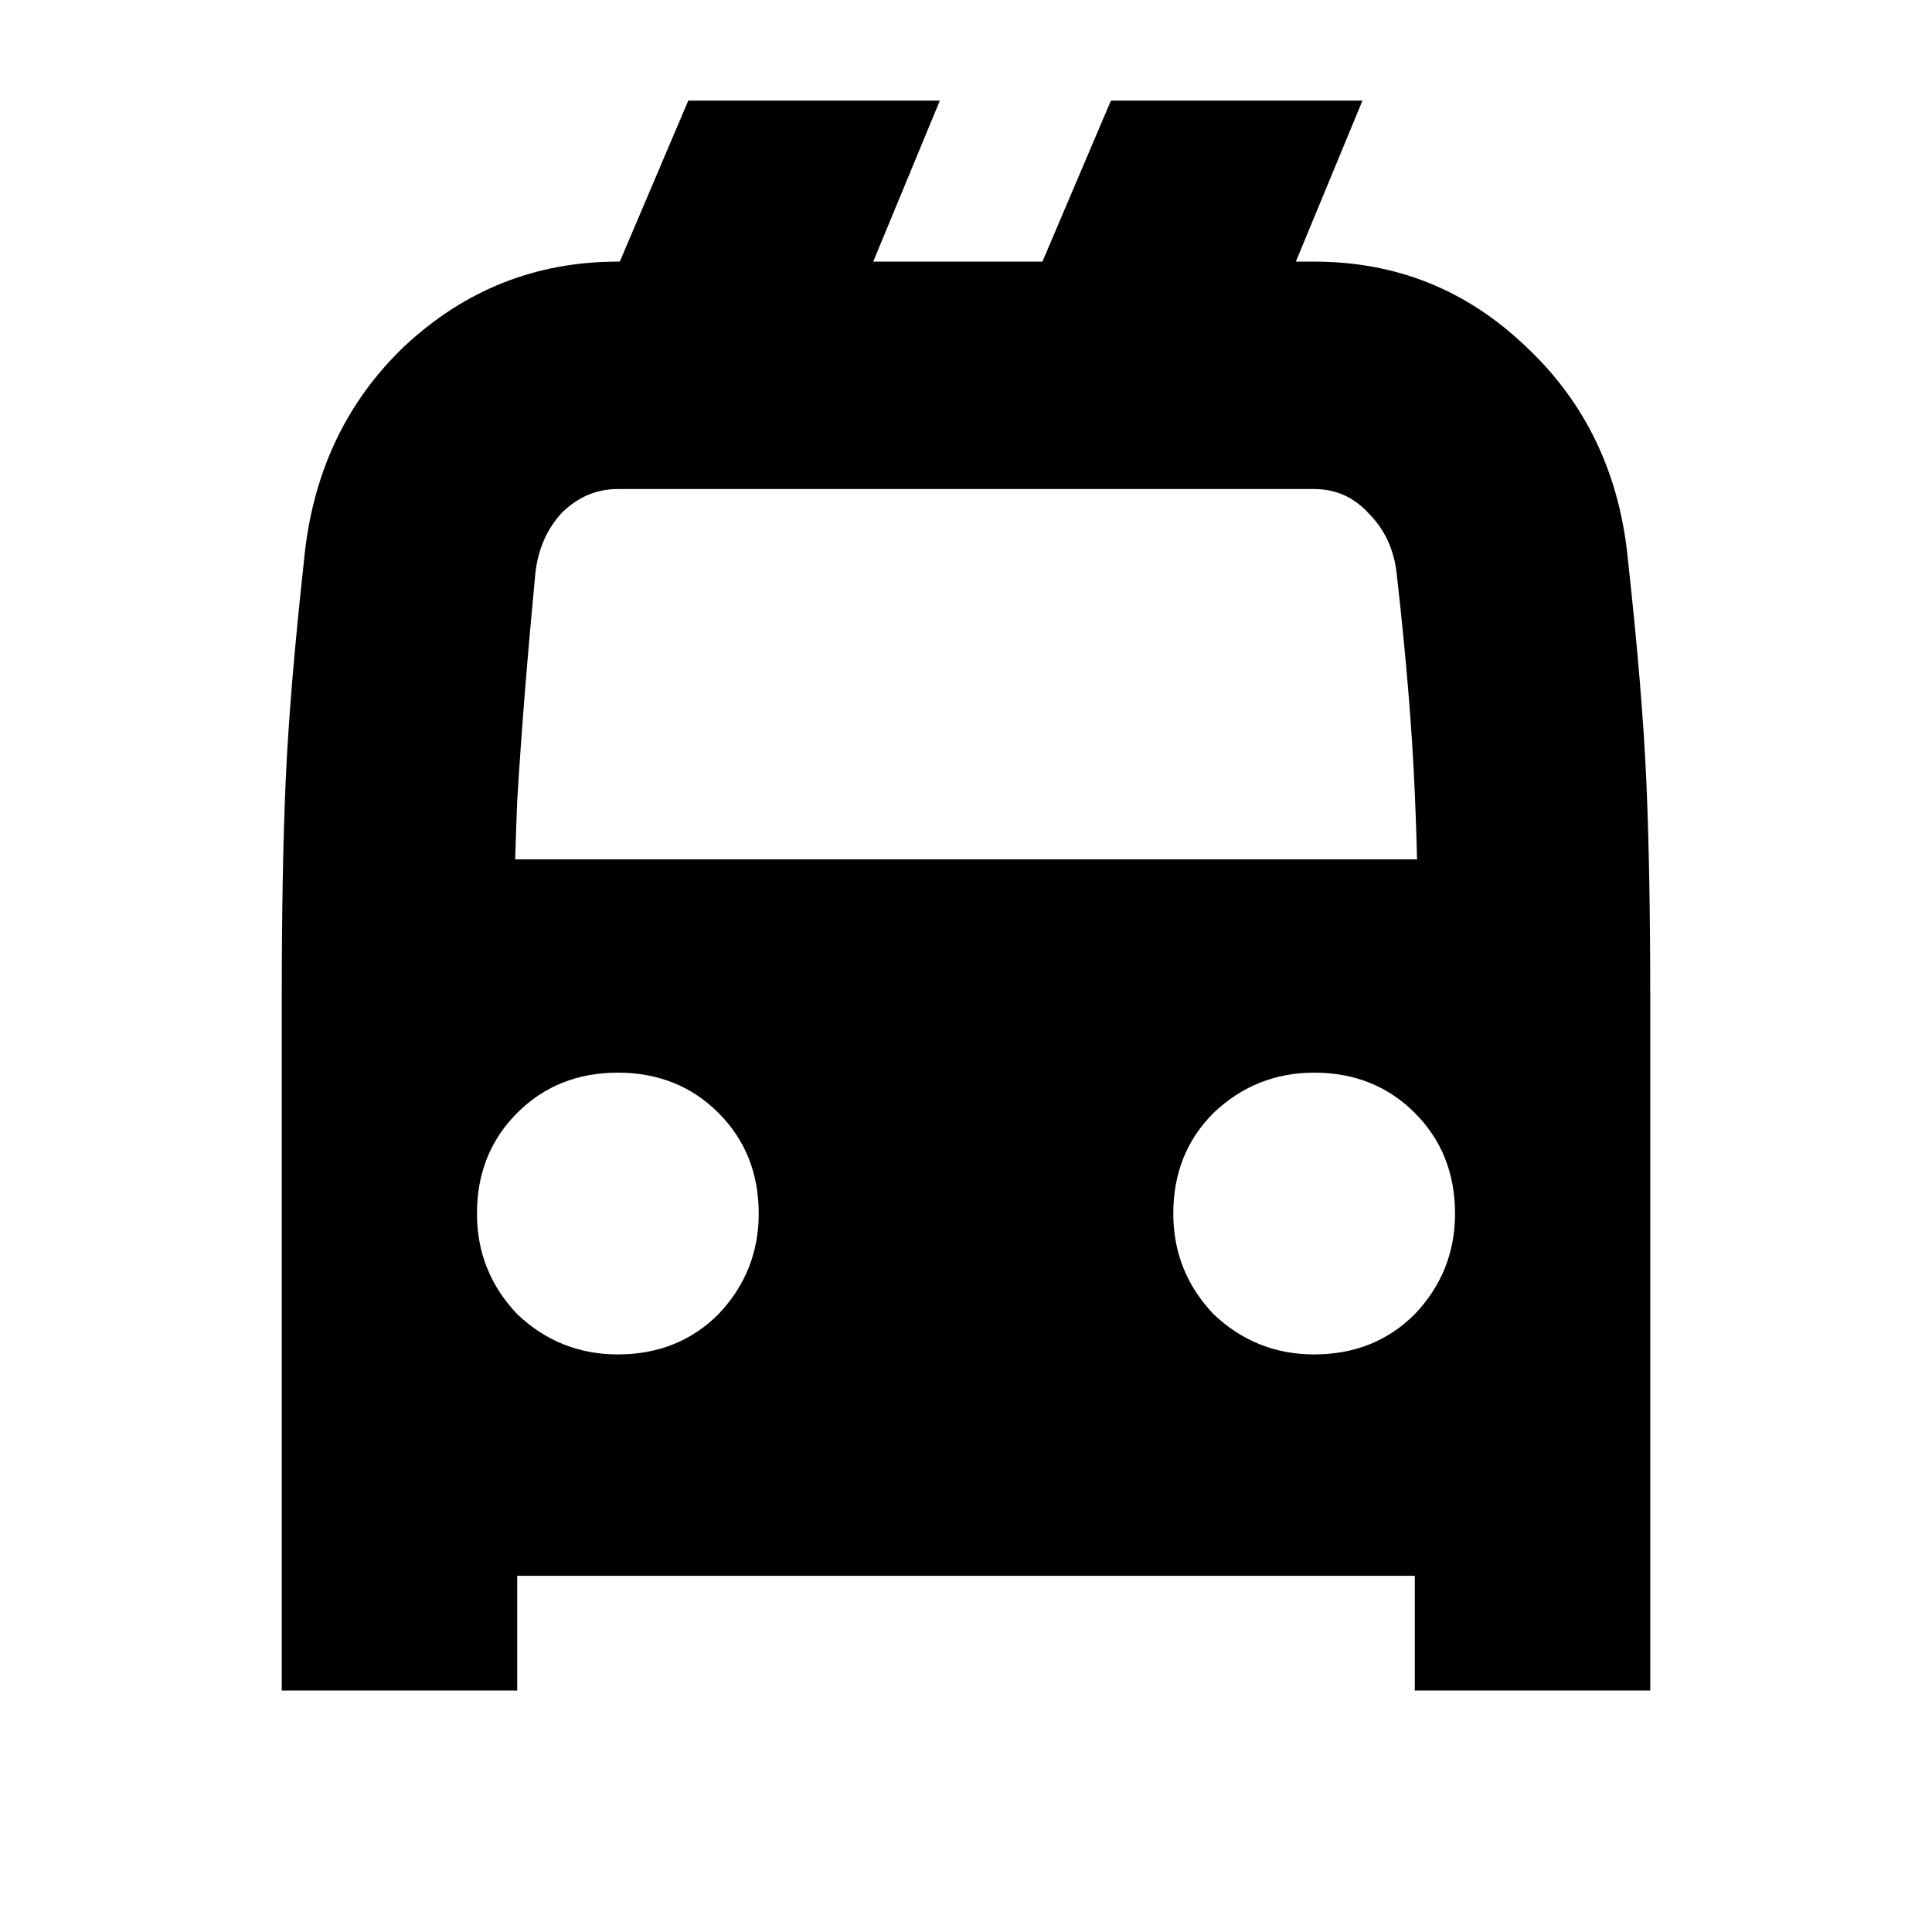
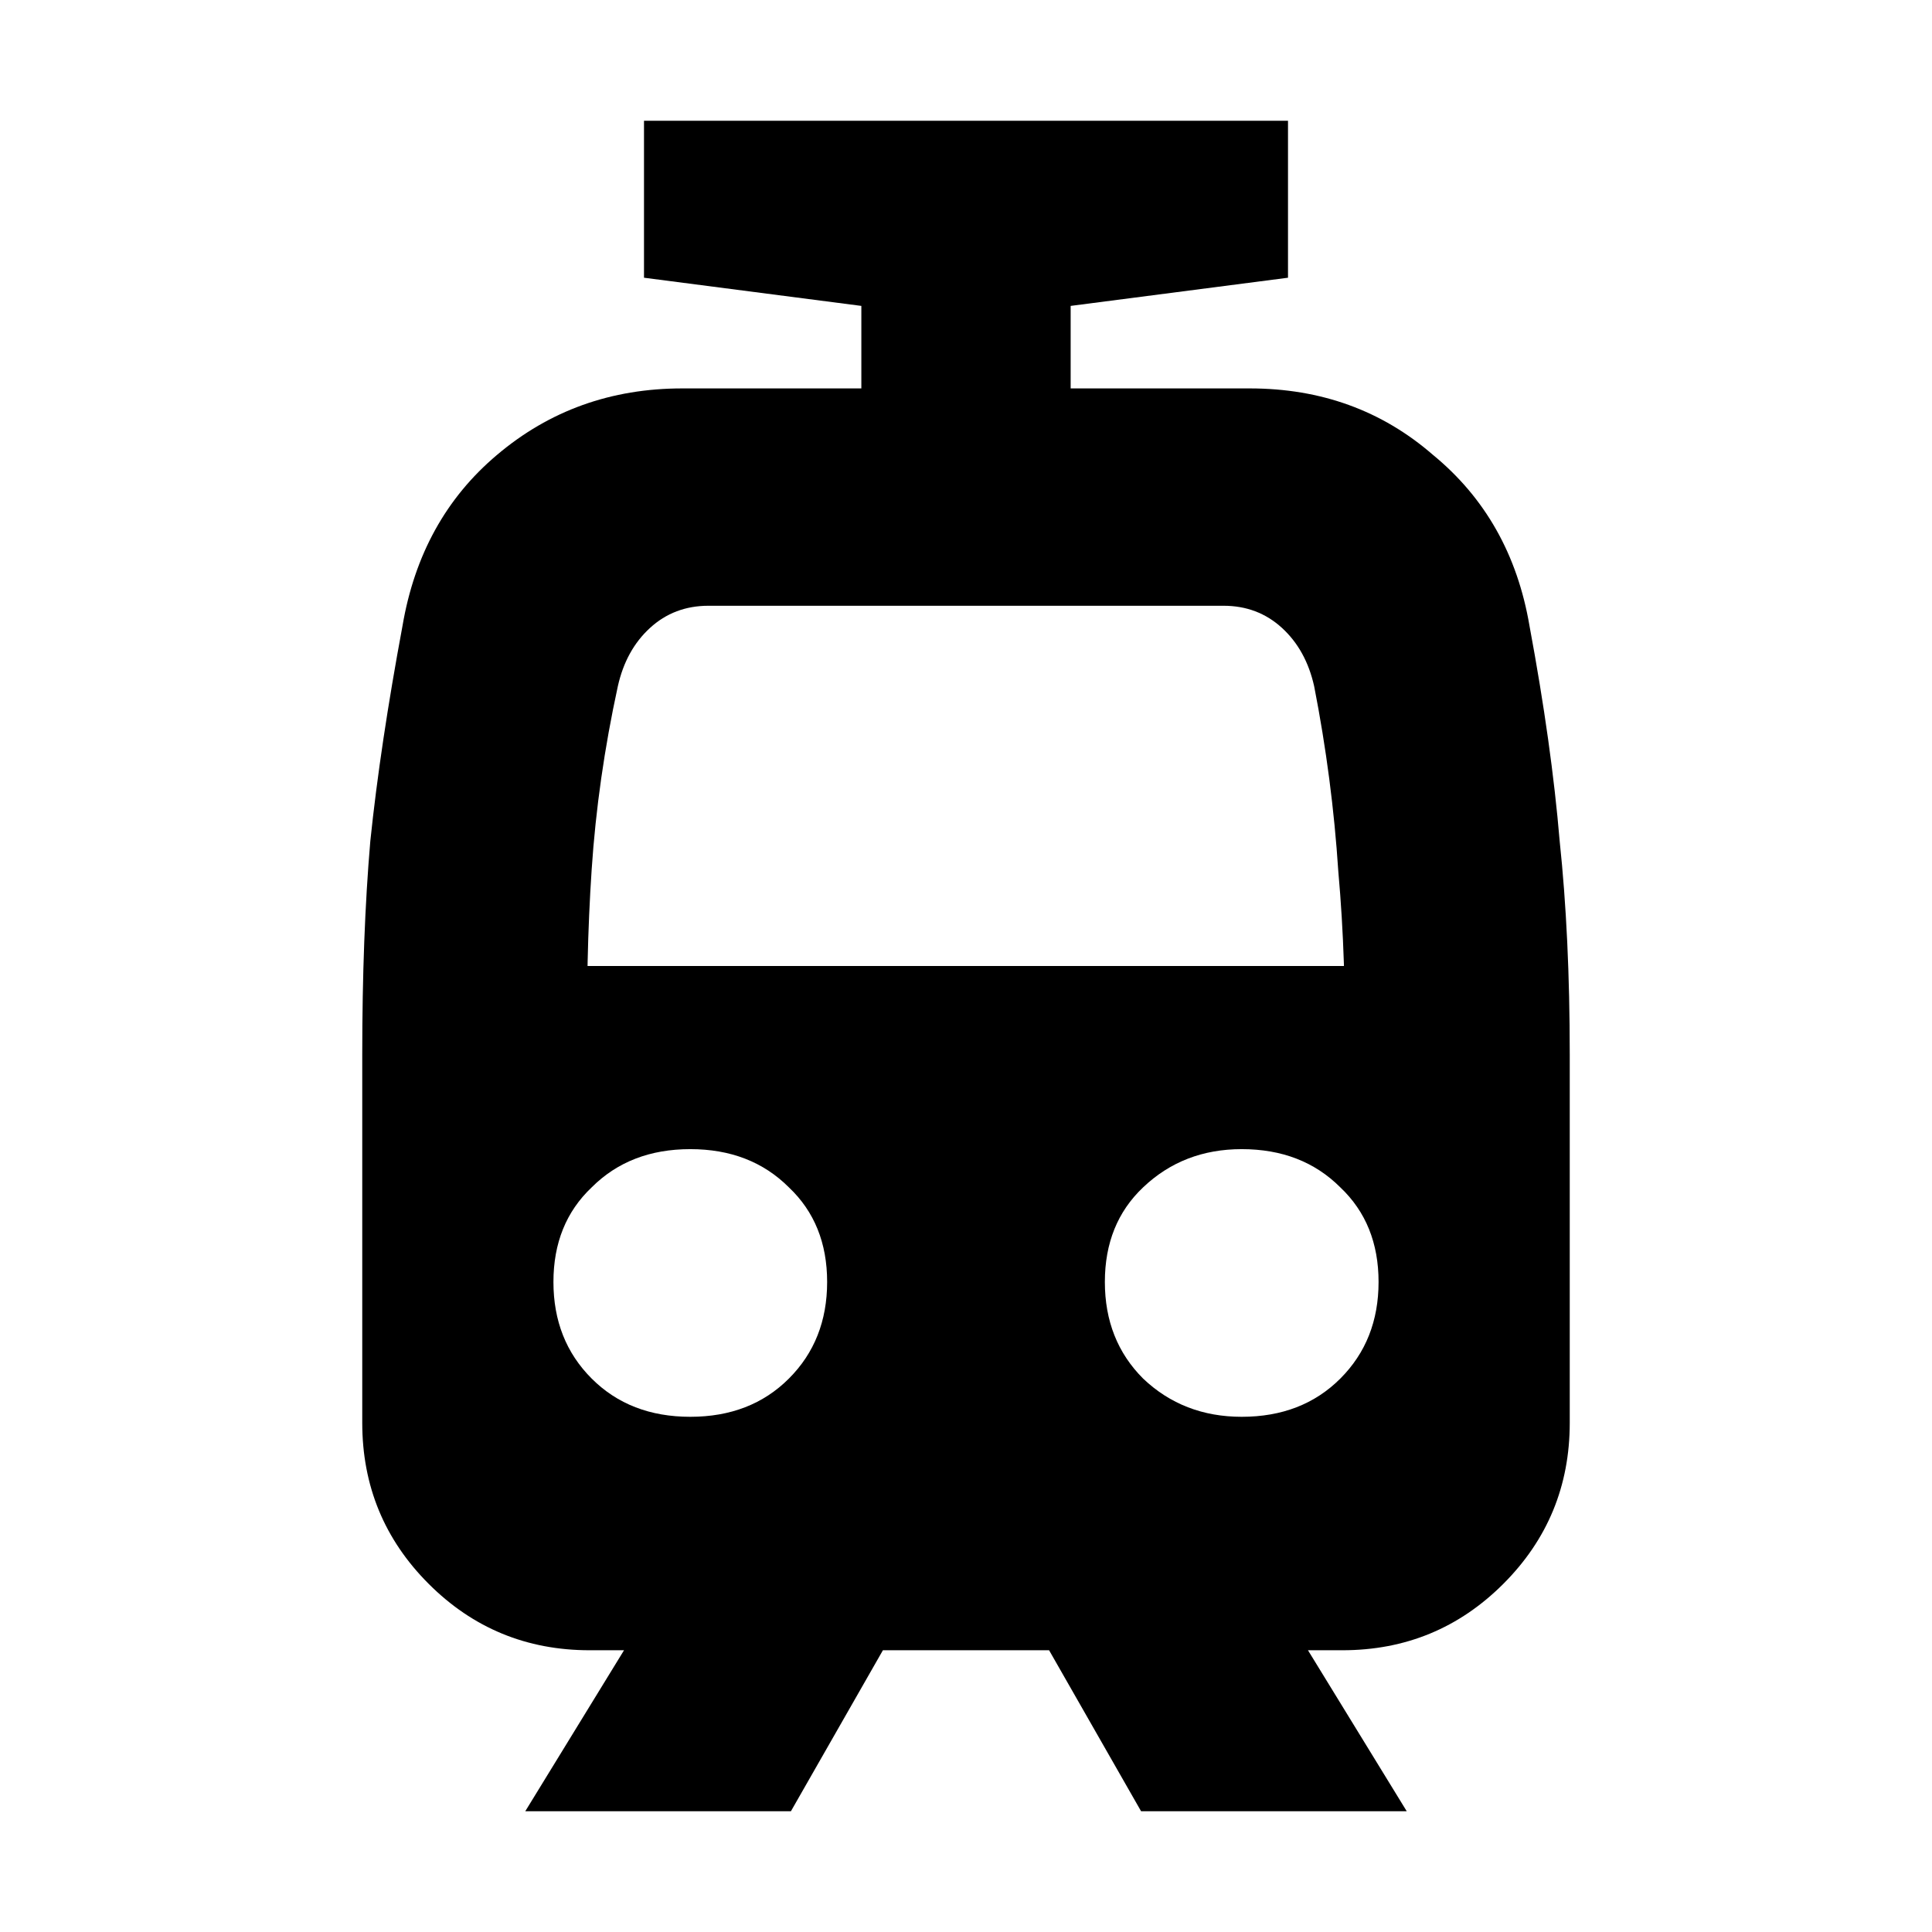
<svg xmlns="http://www.w3.org/2000/svg" width="24" height="24" viewBox="0 0 24 24" fill="none">
-   <g clip-path="url(#clip0_3196_4377)">
+   <g clip-path="url(#clip0_3256_20417)">
    <rect width="24" height="24" fill="white" />
-     <path d="M3.5 12.425C3.5 11.325 3.517 10.408 3.55 9.675C3.583 8.942 3.658 8.042 3.775 6.975C3.875 5.892 4.292 5 5.025 4.3C5.775 3.6 6.658 3.25 7.675 3.25H16.325C17.342 3.25 18.217 3.6 18.95 4.3C19.7 5 20.125 5.892 20.225 6.975C20.342 8.042 20.417 8.942 20.45 9.675C20.483 10.408 20.5 11.325 20.5 12.425V21H17.575V19.575H6.425V21H3.5V12.425ZM4.125 10.675H19.875L17.625 12.425C17.625 11.475 17.608 10.617 17.575 9.85C17.542 9.067 17.467 8.158 17.35 7.125C17.317 6.825 17.2 6.575 17 6.375C16.817 6.175 16.592 6.075 16.325 6.075H7.675C7.408 6.075 7.175 6.175 6.975 6.375C6.792 6.575 6.683 6.825 6.65 7.125C6.55 8.175 6.475 9.117 6.425 9.95C6.392 10.767 6.375 11.592 6.375 12.425L4.125 10.675ZM8.55 1.25H11.675L10.775 3.425H7.625L8.55 1.25ZM13.8 1.25H16.925L16.025 3.425H12.875L13.8 1.25ZM7.675 16.825C8.175 16.825 8.592 16.658 8.925 16.325C9.258 15.975 9.425 15.558 9.425 15.075C9.425 14.575 9.258 14.158 8.925 13.825C8.592 13.492 8.175 13.325 7.675 13.325C7.175 13.325 6.758 13.492 6.425 13.825C6.092 14.158 5.925 14.575 5.925 15.075C5.925 15.558 6.092 15.975 6.425 16.325C6.775 16.658 7.192 16.825 7.675 16.825ZM16.325 16.825C16.825 16.825 17.242 16.658 17.575 16.325C17.908 15.975 18.075 15.558 18.075 15.075C18.075 14.575 17.908 14.158 17.575 13.825C17.242 13.492 16.825 13.325 16.325 13.325C15.842 13.325 15.425 13.492 15.075 13.825C14.742 14.158 14.575 14.575 14.575 15.075C14.575 15.558 14.742 15.975 15.075 16.325C15.425 16.658 15.842 16.825 16.325 16.825Z" fill="black" />
+     <path d="M19 7.775C19.183 8.758 19.308 9.65 19.375 10.45C19.458 11.233 19.5 12.117 19.5 13.1V17.675C19.5 18.458 19.225 19.125 18.675 19.675C18.125 20.225 17.458 20.5 16.675 20.5H15.225L15.65 19.525L17.475 22.5H14.175L12.475 19.525L14.175 20.5H9.825L11.525 19.525L9.825 22.5H6.525L8.35 19.525L8.775 20.5H7.325C6.542 20.5 5.875 20.225 5.325 19.675C4.775 19.125 4.5 18.458 4.5 17.675V13.1C4.5 12.117 4.533 11.233 4.6 10.45C4.683 9.65 4.817 8.758 5 7.775C5.15 6.892 5.542 6.183 6.175 5.65C6.825 5.1 7.592 4.825 8.475 4.825H15.525C16.408 4.825 17.167 5.1 17.8 5.65C18.45 6.183 18.85 6.892 19 7.775ZM16.7 13.125C16.717 12.342 16.692 11.575 16.625 10.825C16.575 10.058 16.475 9.292 16.325 8.525C16.258 8.225 16.125 7.983 15.925 7.8C15.725 7.617 15.483 7.525 15.2 7.525H8.8C8.517 7.525 8.275 7.617 8.075 7.8C7.875 7.983 7.742 8.225 7.675 8.525C7.508 9.292 7.4 10.05 7.35 10.8C7.3 11.55 7.283 12.325 7.3 13.125L6.2 12H17.8L16.7 13.125ZM8.575 17.6C9.075 17.6 9.483 17.442 9.8 17.125C10.117 16.808 10.275 16.408 10.275 15.925C10.275 15.442 10.117 15.05 9.8 14.75C9.483 14.433 9.075 14.275 8.575 14.275C8.075 14.275 7.667 14.433 7.35 14.75C7.033 15.05 6.875 15.442 6.875 15.925C6.875 16.408 7.033 16.808 7.35 17.125C7.667 17.442 8.075 17.6 8.575 17.6ZM15.425 17.6C15.925 17.6 16.333 17.442 16.65 17.125C16.967 16.808 17.125 16.408 17.125 15.925C17.125 15.442 16.967 15.05 16.65 14.75C16.333 14.433 15.925 14.275 15.425 14.275C14.942 14.275 14.533 14.433 14.2 14.75C13.883 15.05 13.725 15.442 13.725 15.925C13.725 16.408 13.883 16.808 14.2 17.125C14.533 17.442 14.942 17.6 15.425 17.6ZM10.7 3.8L8 3.45V1.5H16V3.45L13.3 3.8V5.175H10.7V3.8Z" fill="black" />
  </g>
  <defs>
-     <clipPath id="clip0_3196_4377">
+     <clipPath id="clip0_3256_20417">
      <rect width="24" height="24" fill="white" />
    </clipPath>
  </defs>
</svg>
